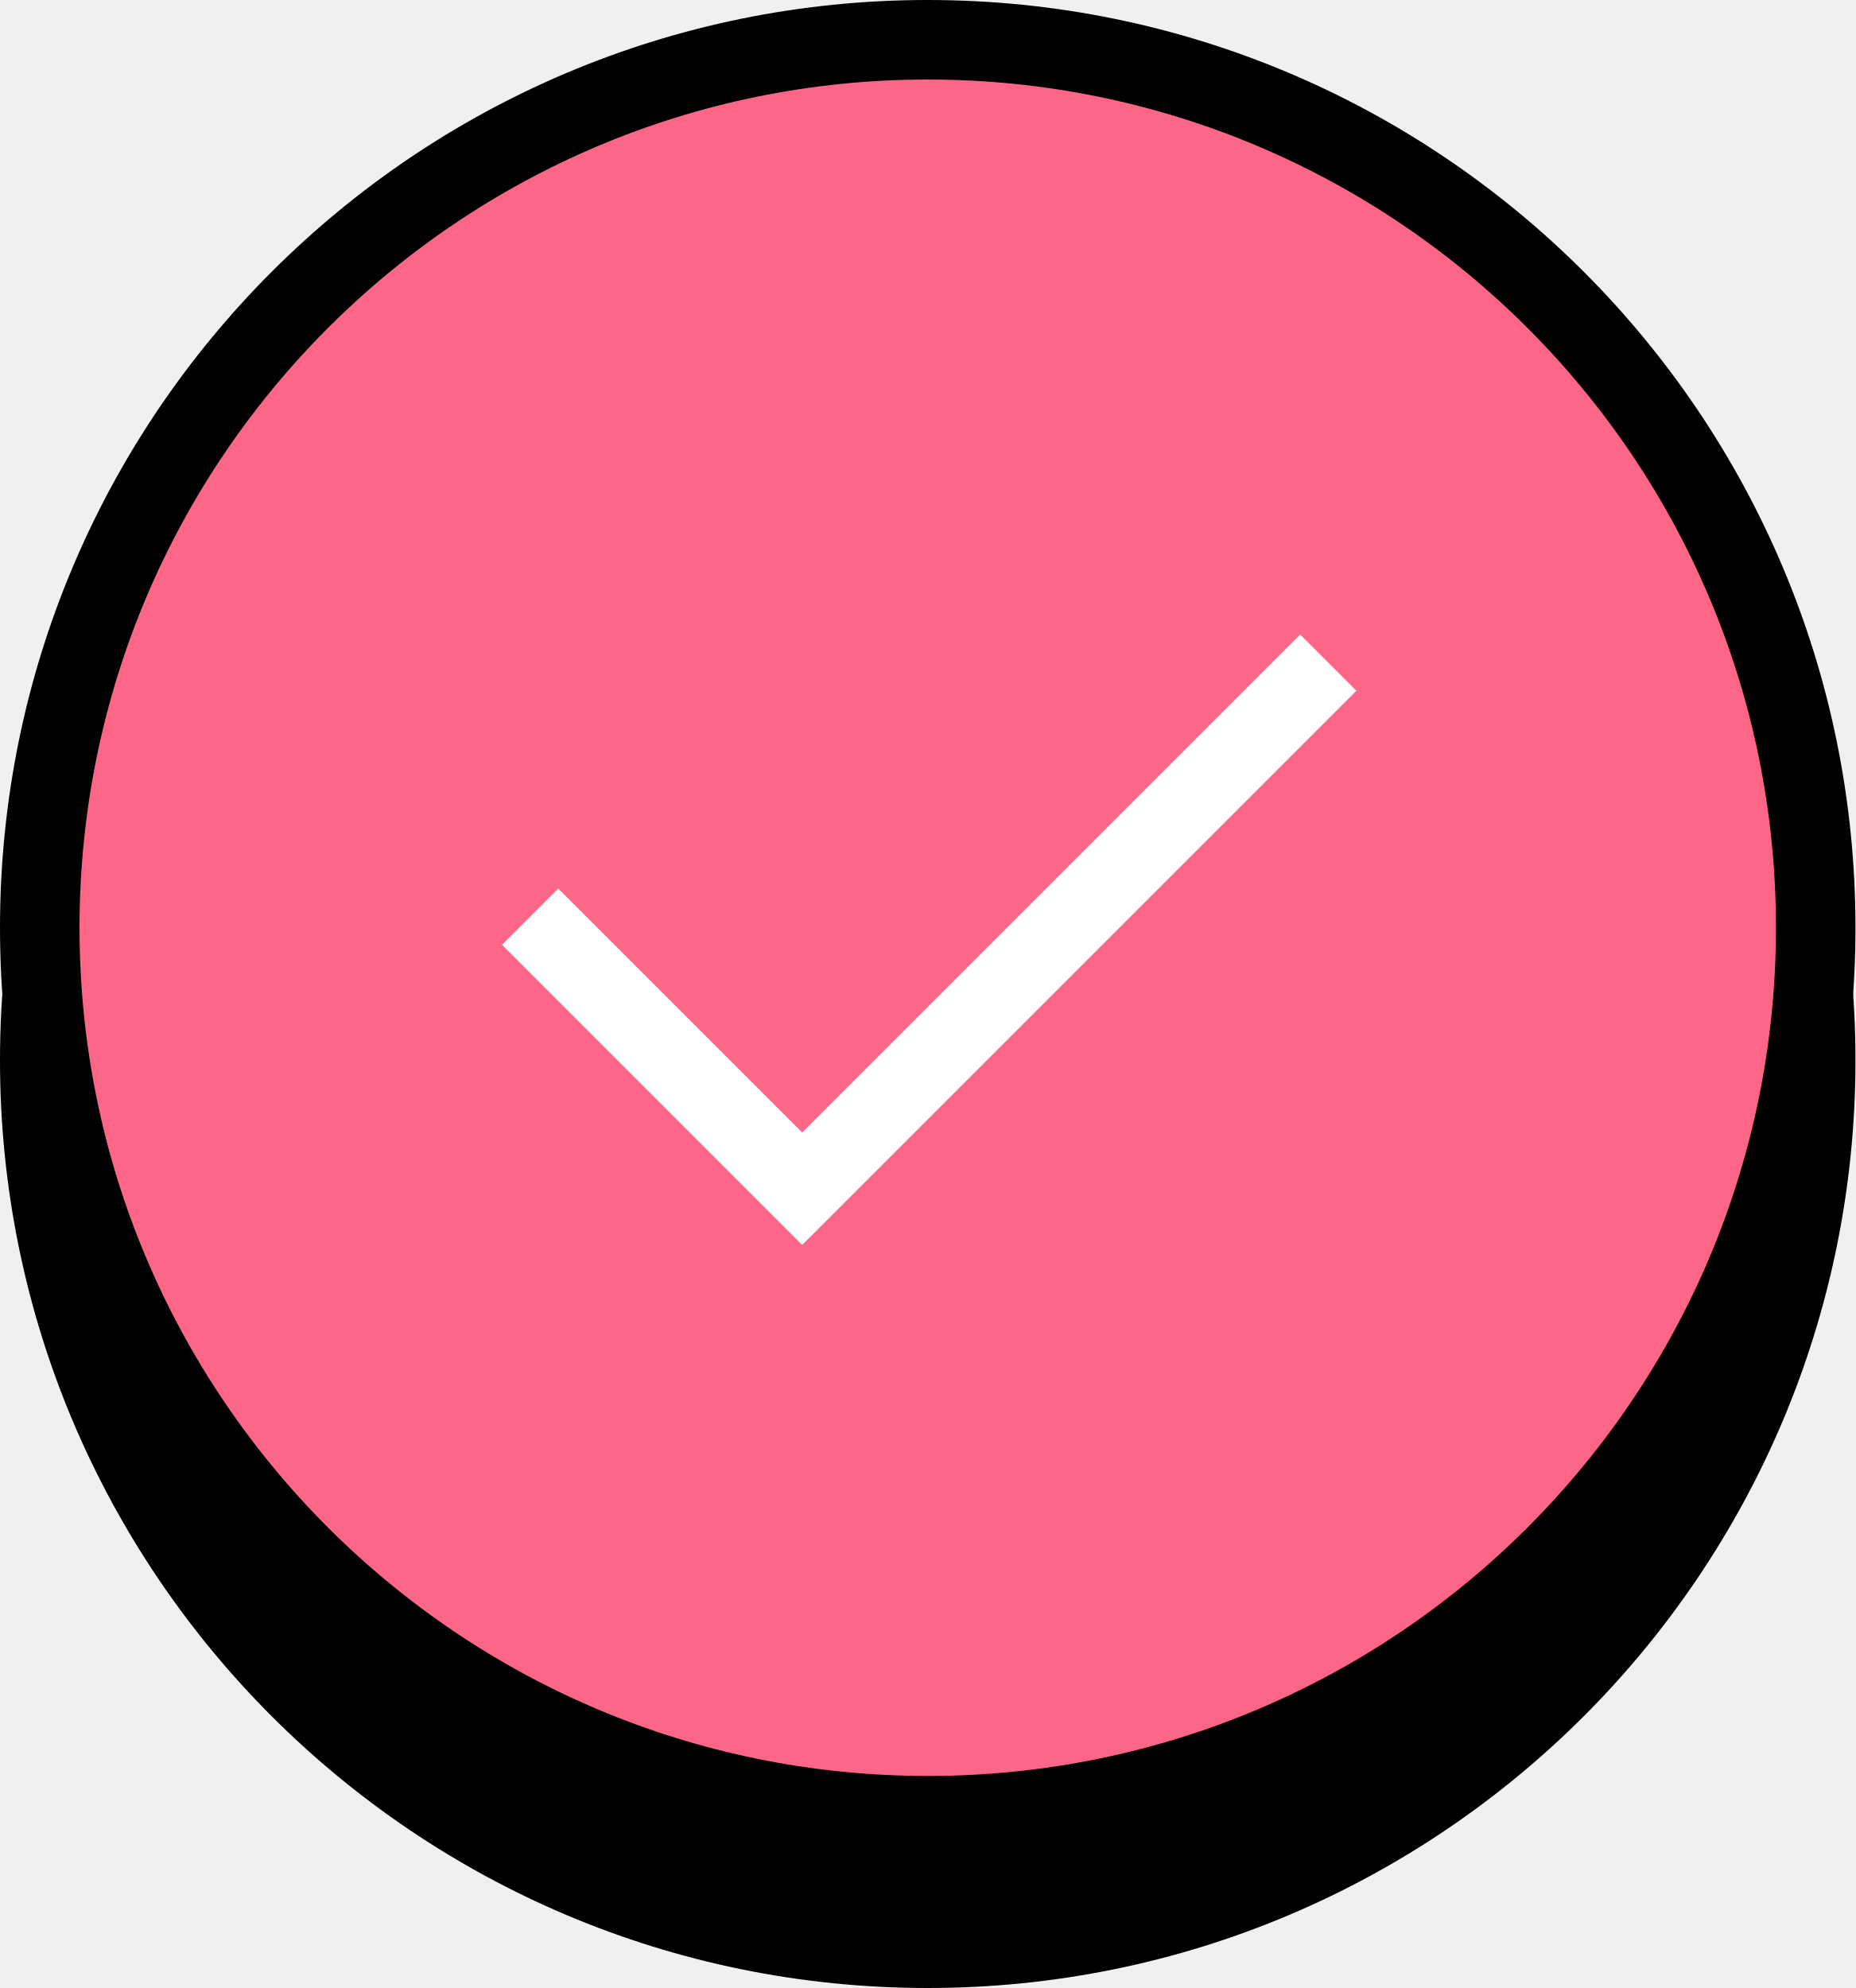
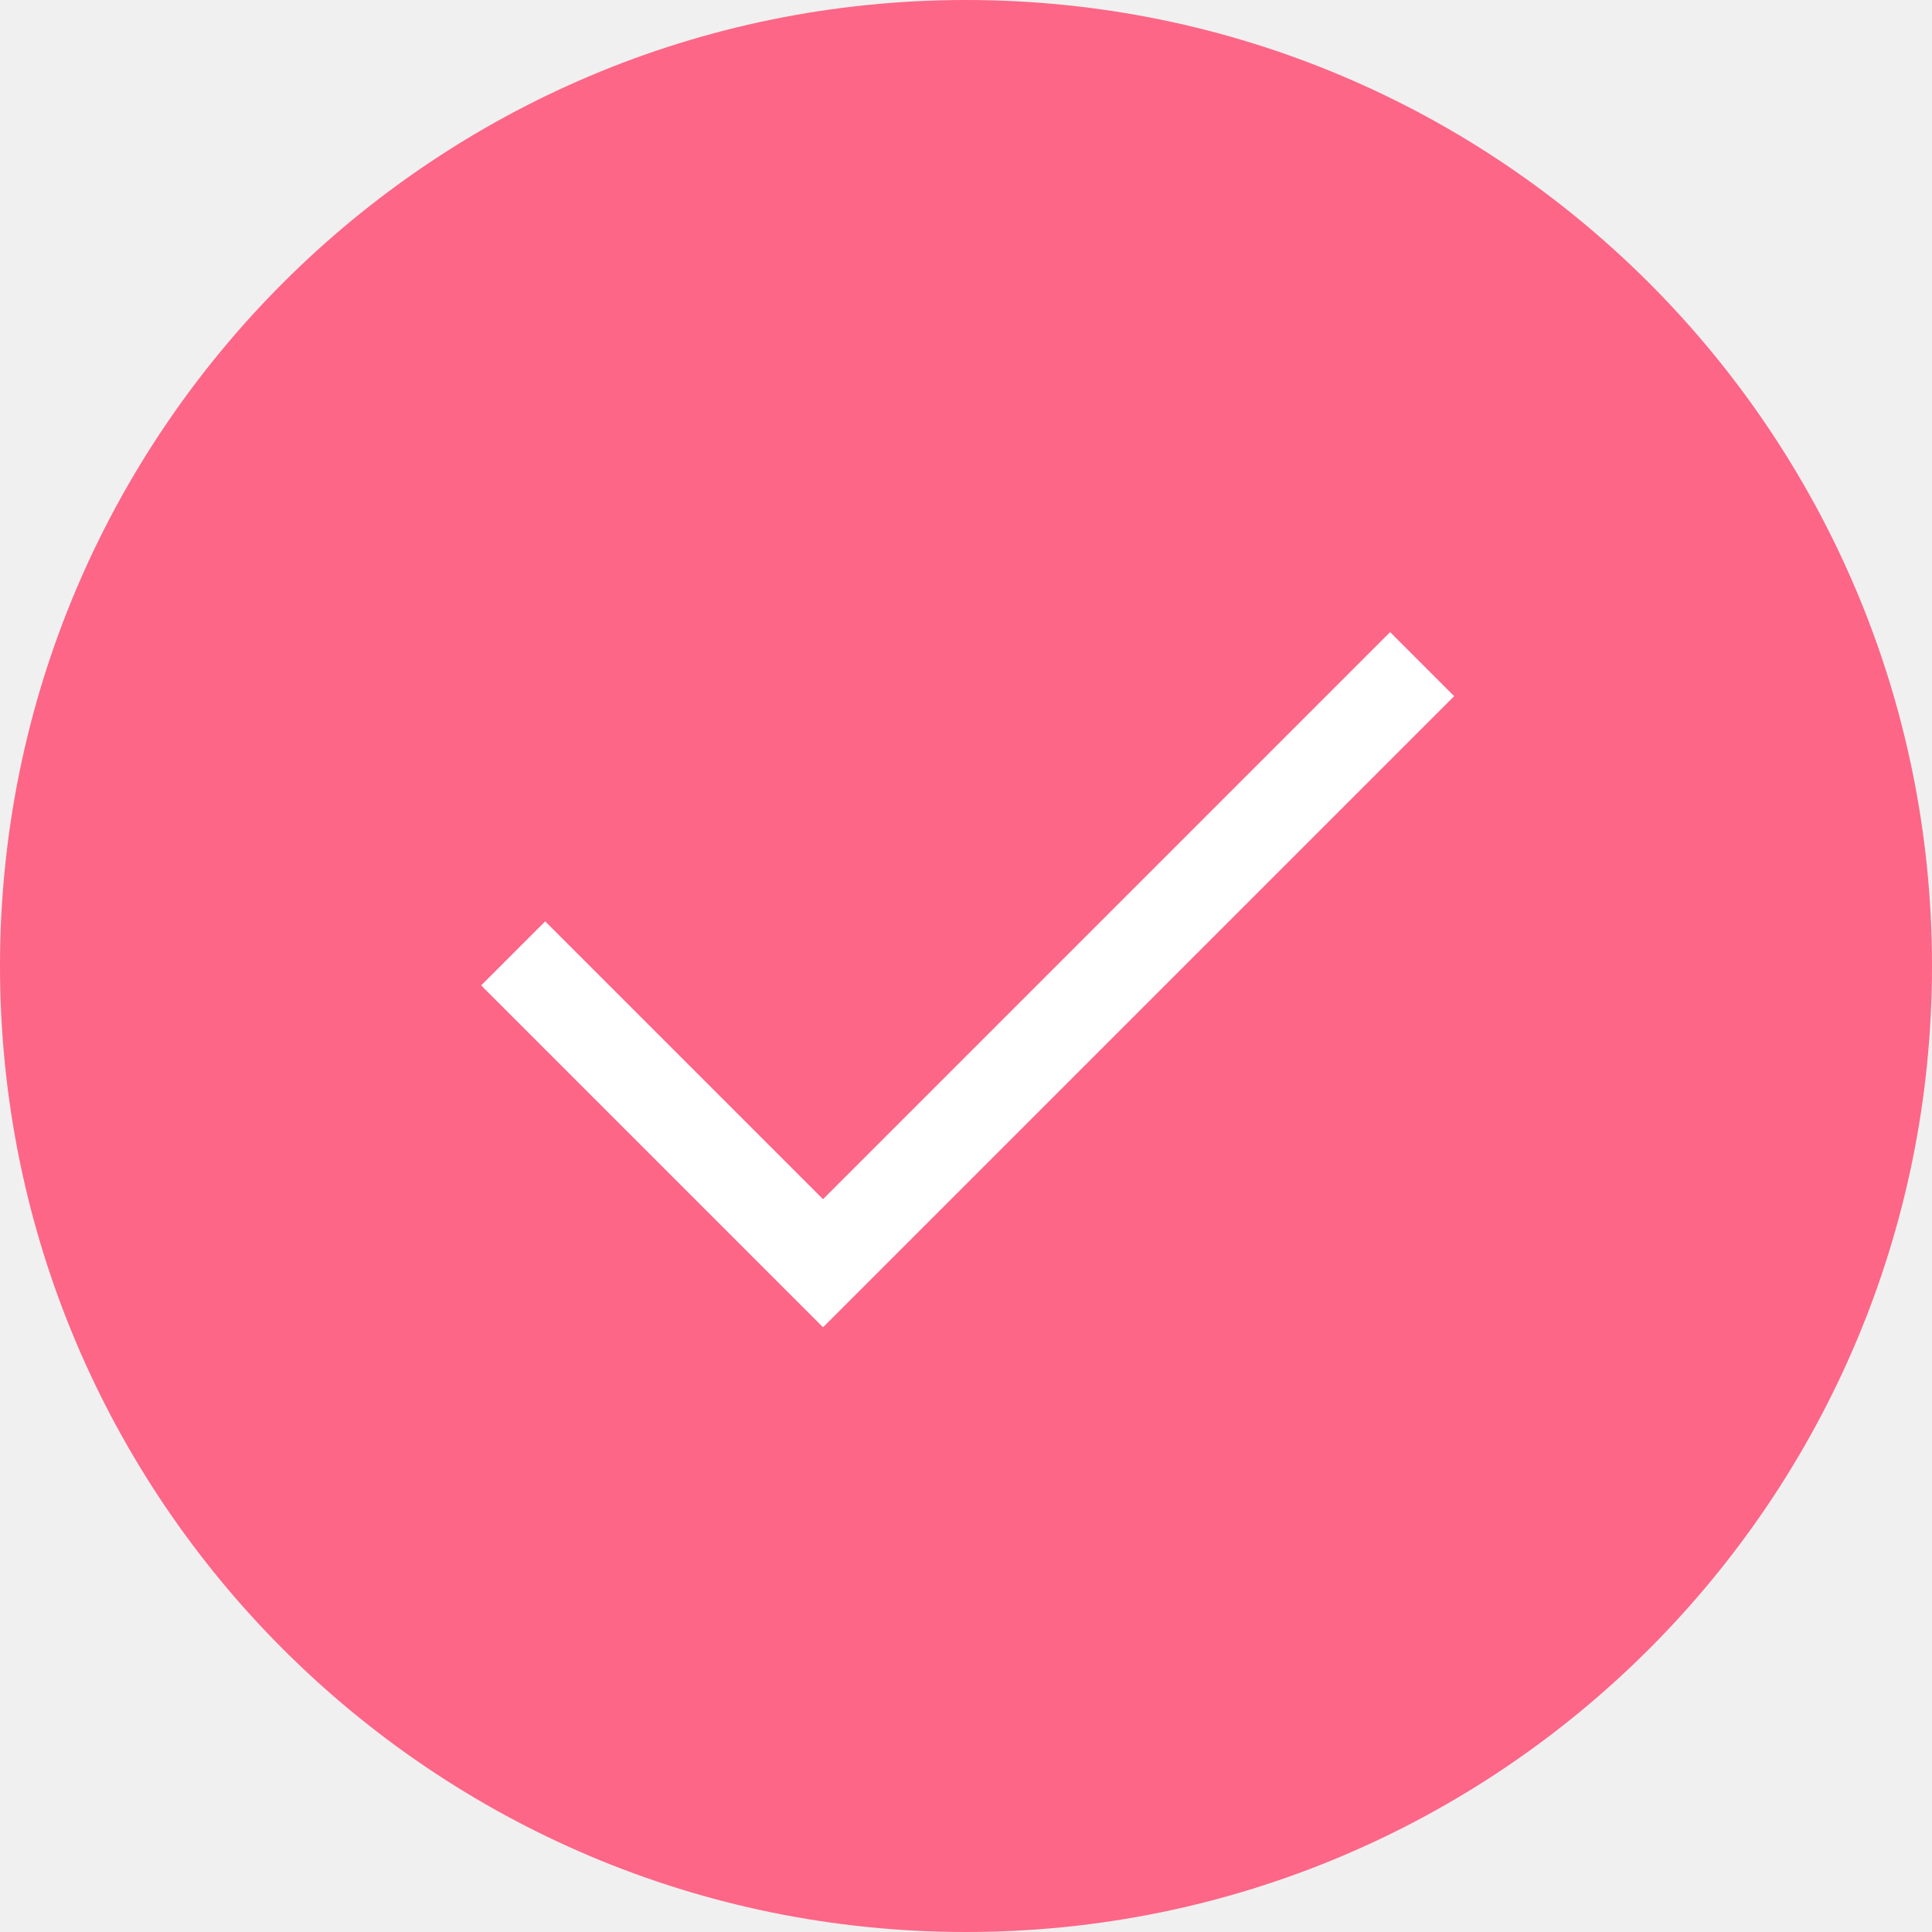
- <svg xmlns="http://www.w3.org/2000/svg" width="70px" height="75px" viewBox="0 0 70 75" version="1.1">
-   <g id="Designs" stroke="none" stroke-width="1" fill="none" fill-rule="evenodd">
-     <g id="icon-check">
-       <circle id="Oval-Copy-37" fill="#000000" cx="35" cy="35" r="35" />
-       <circle id="Oval-Copy-38" fill="#000000" cx="35" cy="40" r="35" />
-       <circle id="Oval-Copy-39" fill="#FD6687" cx="35" cy="35" r="32" />
-       <polyline id="Path" stroke="#FFFFFF" stroke-width="3" points="20 34.582 30.264 44.846 50.11 25" />
-     </g>
-   </g>
+ <svg xmlns="http://www.w3.org/2000/svg" width="64" height="64" viewBox="0 0 64 64" fill="none">
+   <circle cx="32" cy="32" r="32" fill="#FD6687" />
+   <path d="M17 31.582L27.264 41.846L47.11 22" stroke="white" stroke-width="3" />
</svg>
